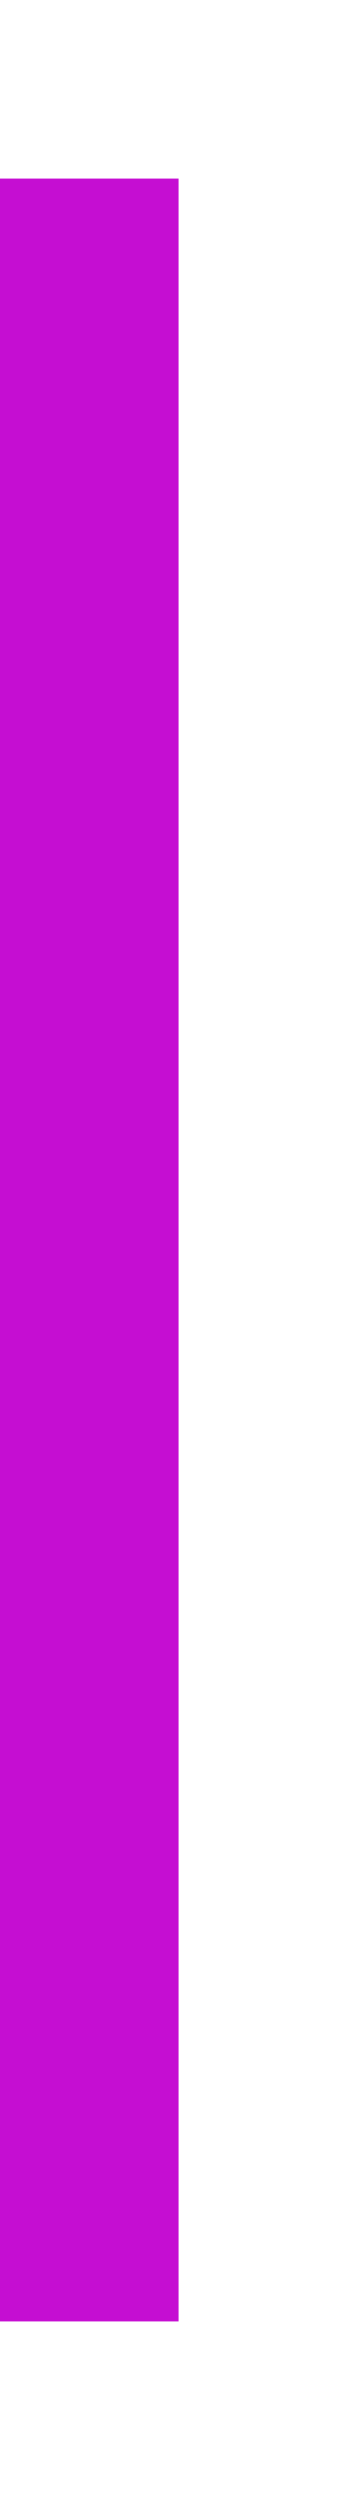
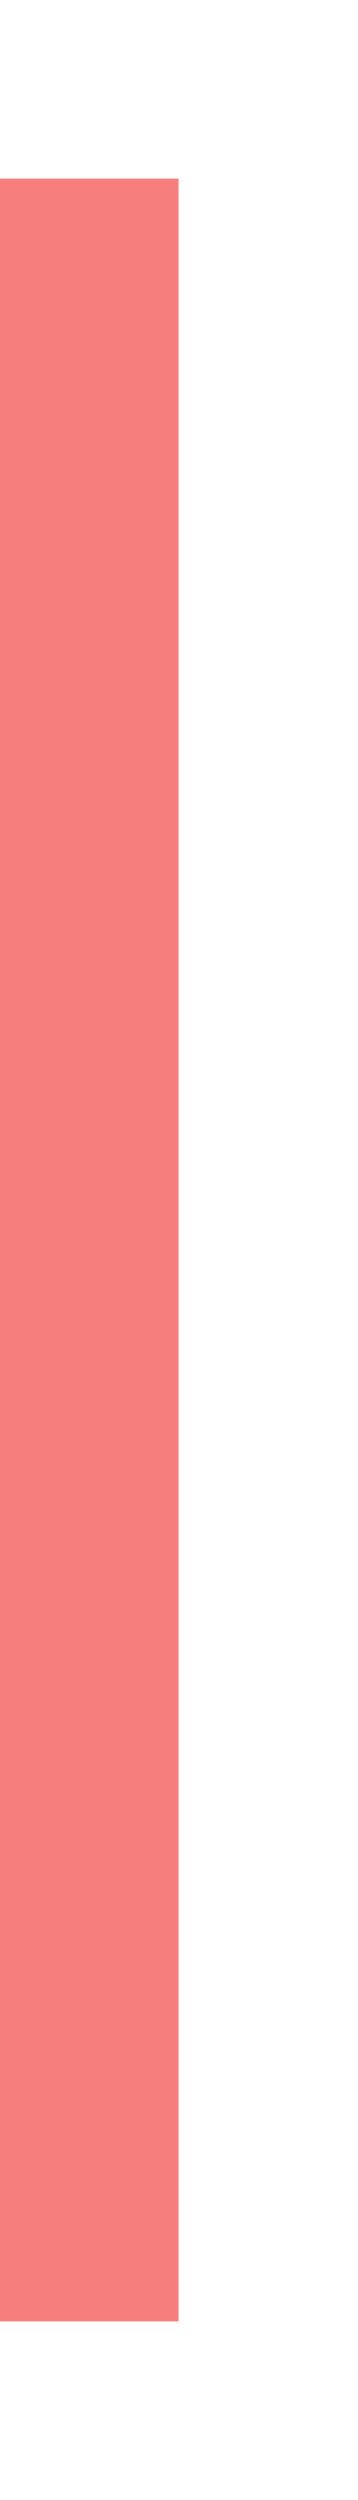
<svg xmlns="http://www.w3.org/2000/svg" xmlns:ns1="http://www.openswatchbook.org/uri/2009/osb" style="display:inline;enable-background:new" version="1.0" id="svg11300" height="28" width="4">
  <defs id="defs3">
    <linearGradient ns1:paint="solid" id="selected_bg_color">
      <stop id="stop4137" offset="0" style="stop-color:#5294e2;stop-opacity:1;" />
    </linearGradient>
  </defs>
  <g transform="translate(0,-272)" id="layer1" style="display:inline">
-     <rect transform="rotate(90)" y="-2" x="274" height="2" width="24" id="rect4270-9" style="opacity:1;fill:#c50ed2;fill-opacity:1;stroke:none" />
+     <rect transform="rotate(90)" y="-2" x="274" height="2" width="24" id="rect4270-9" style="opacity:1;fill:#F67E7D;fill-opacity:1;stroke:none" />
  </g>
</svg>
